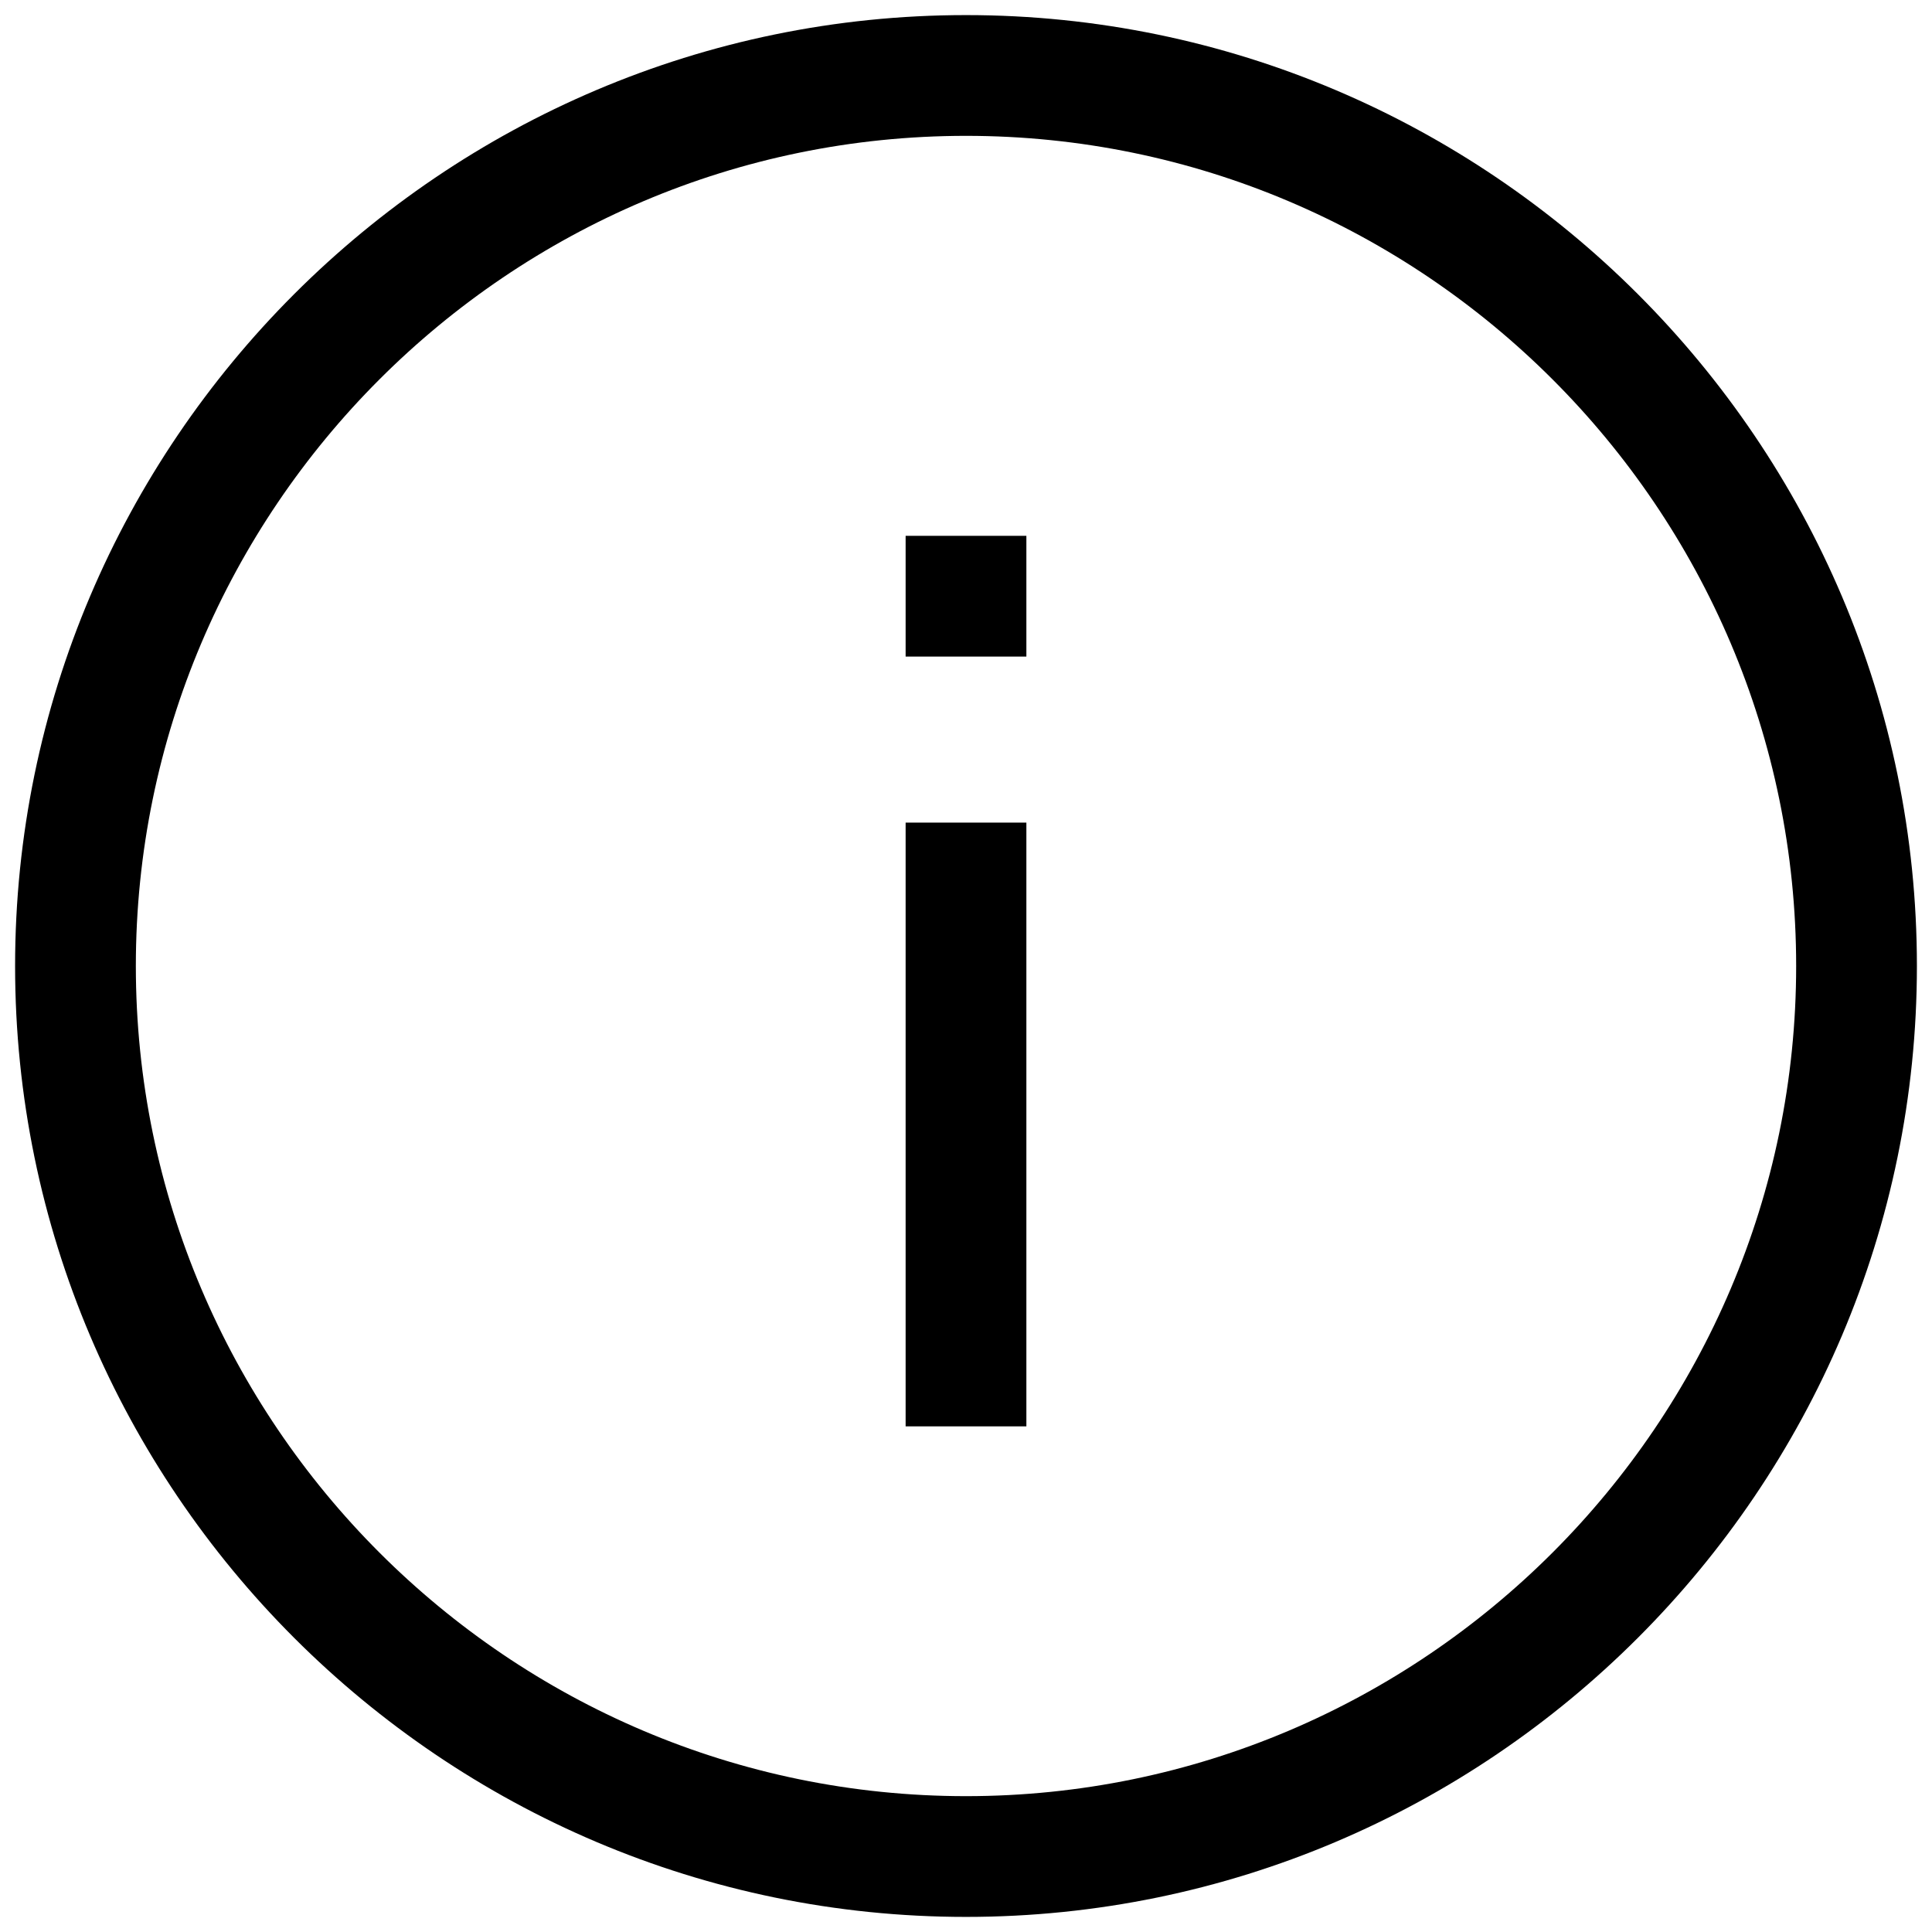
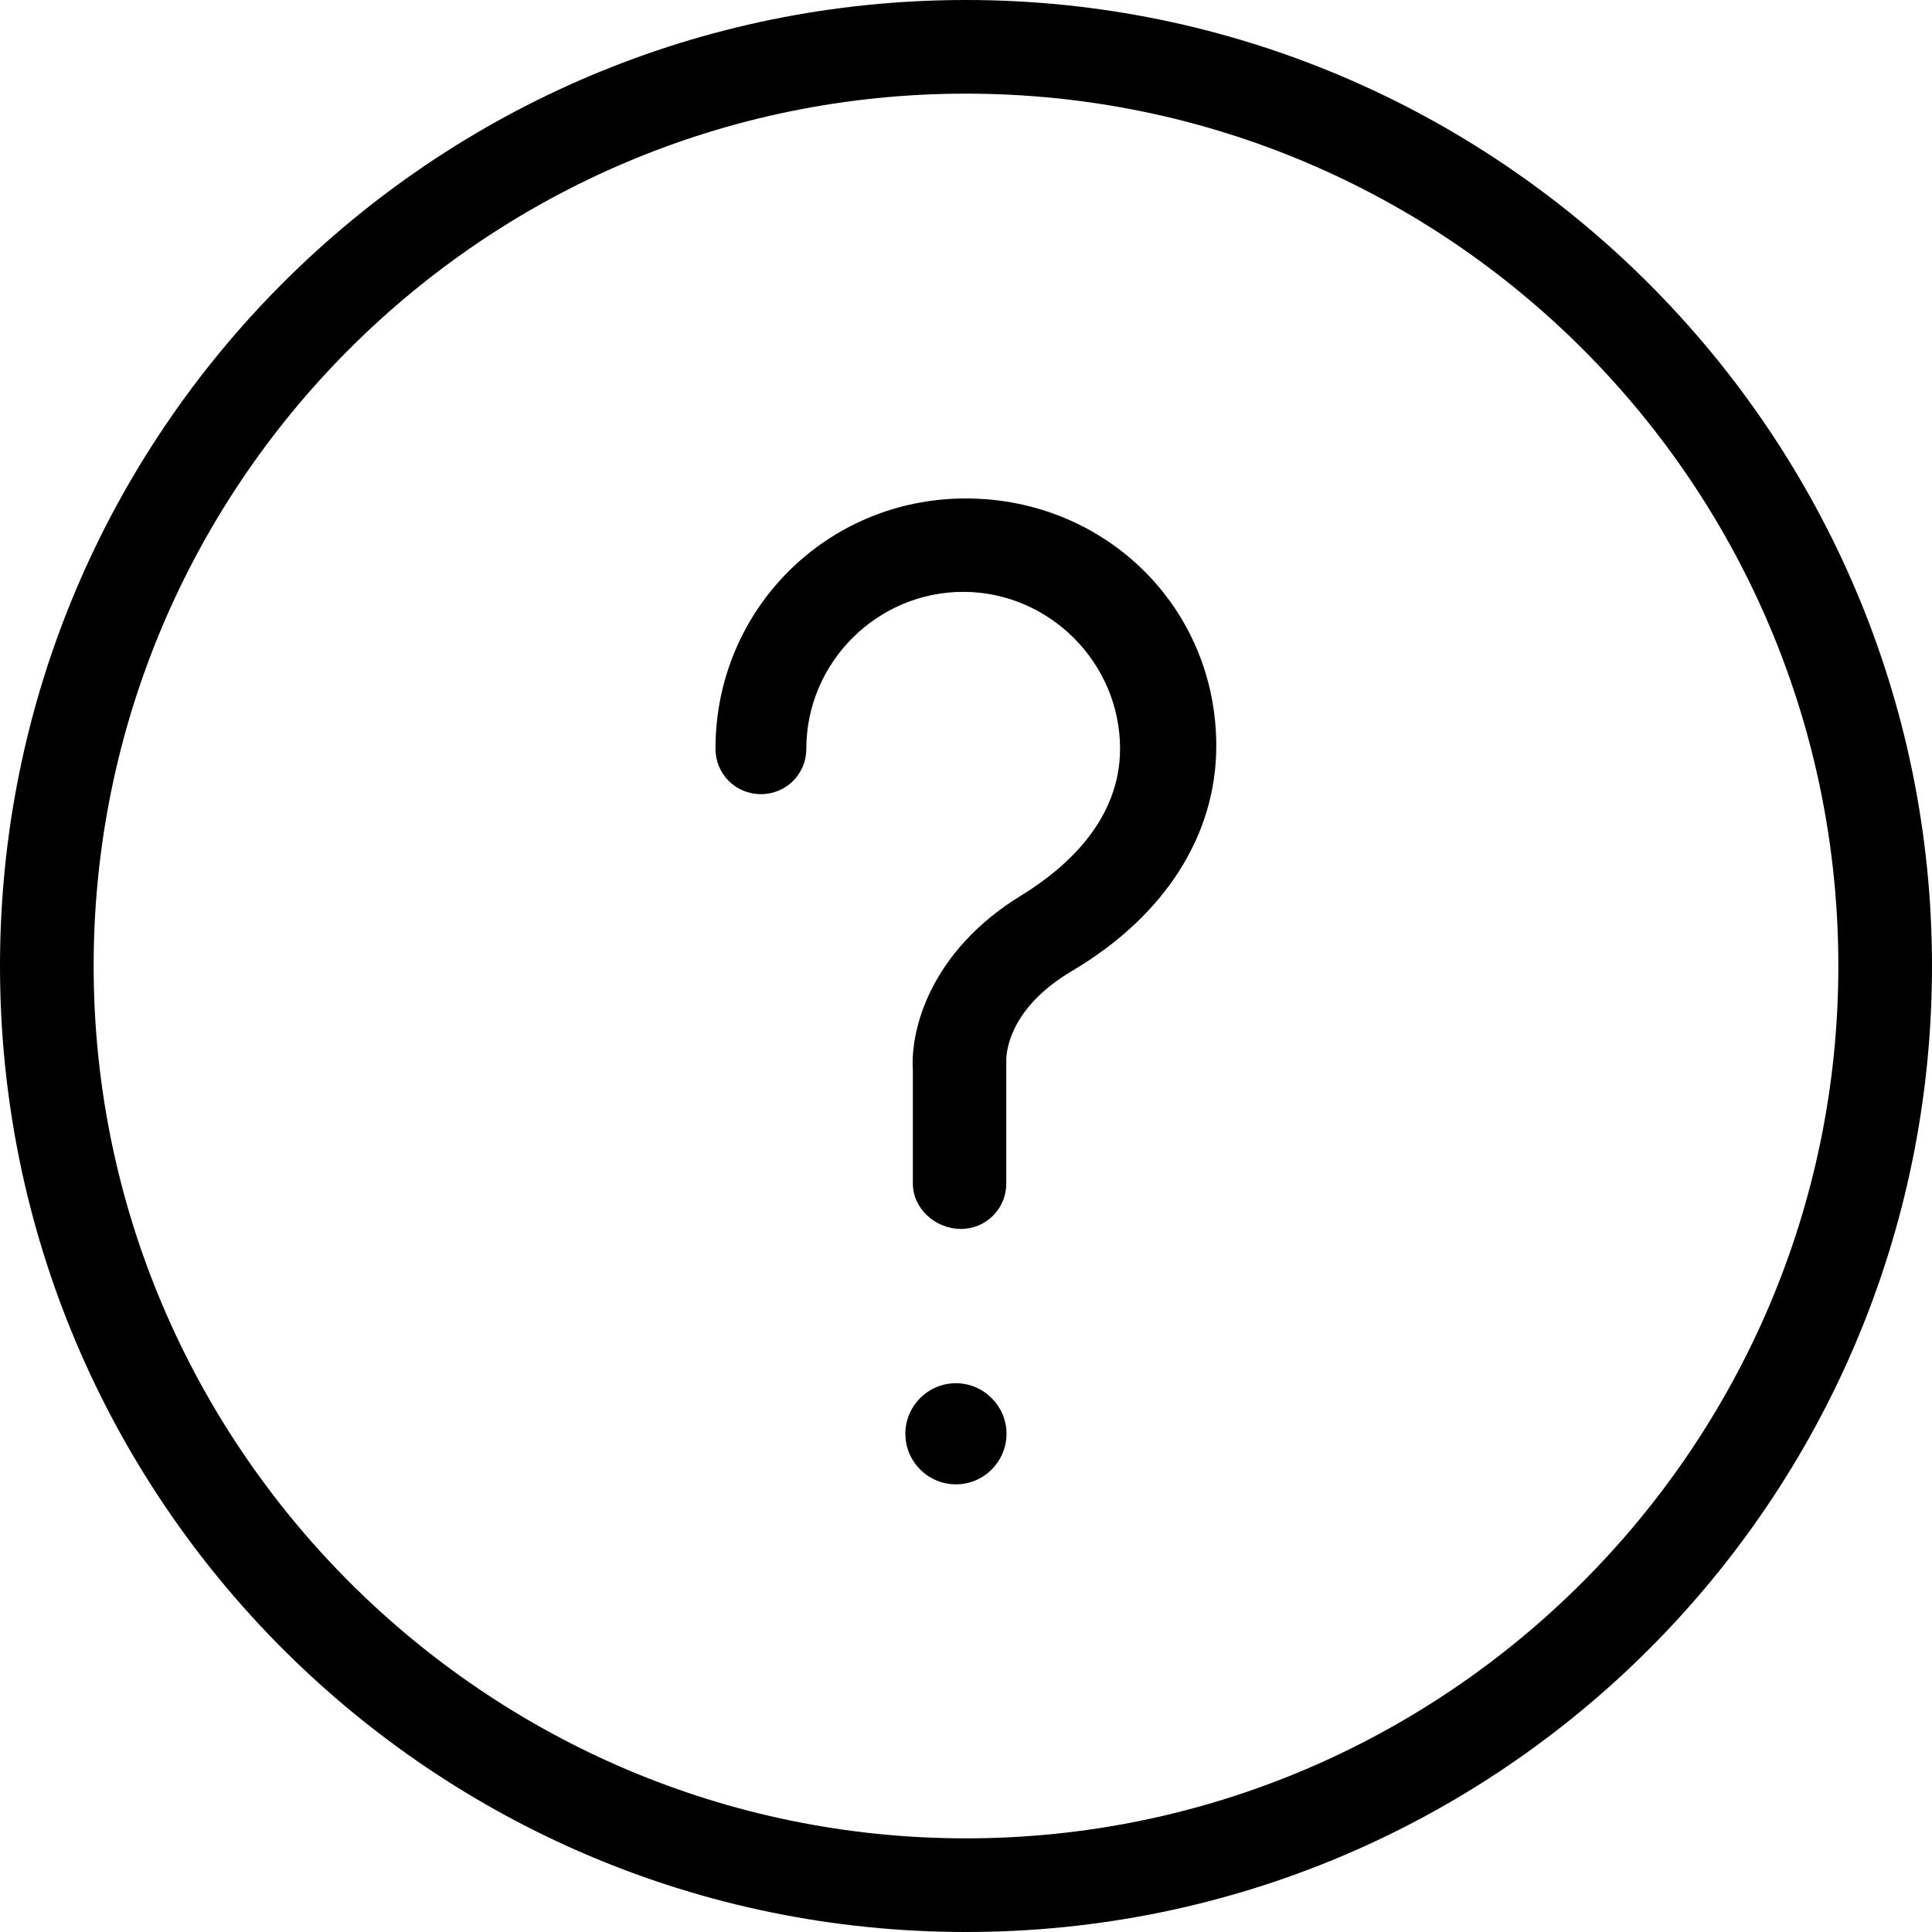
- <svg xmlns="http://www.w3.org/2000/svg" viewBox="0 0 128 128">
-   <path fill="currentColor" d="M64,1C29.3,1,1,29.3,1,64s28.3,63,63,63s63-28.3,63-63S98.7,1,64,1z M64,119C33.7,119,9,94.3,9,64S33.7,9,64,9   s55,24.7,55,55S94.3,119,64,119z" />
-   <rect fill="currentColor" height="40" width="8" x="60" y="54.5" />
-   <rect fill="currentColor" height="8" width="8" x="60" y="35.5" />
+ <svg xmlns="http://www.w3.org/2000/svg" viewBox="0 0 612.074 612.074">
+   <path fill="currentColor" d="M306.037,0C136.997,0,0,136.997,0,306.037s136.997,306.037,306.037,306.037s306.037-136.997,306.037-306.037   S474.261,0,306.037,0z M306.037,582.405c-152.203,0-276.368-124.165-276.368-276.368S153.019,29.669,306.037,29.669   s276.368,124.165,276.368,276.368S458.24,582.405,306.037,582.405z M318.869,454.234c0,8.827-7.195,16.021-16.021,16.021   c-8.827,0-16.021-7.195-16.021-16.021c0-8.827,7.195-16.021,16.021-16.021C311.6,438.213,318.869,445.408,318.869,454.234z    M385.328,236.315c0,28.037-16.021,53.701-45.69,71.28c-21.658,12.832-20.843,28.037-20.843,28.853c0,0,0,0.816,0,1.632v36.864   c0,8.011-6.379,14.39-14.39,14.39s-15.205-6.379-15.205-14.39v-36.048c-0.816-12.832,5.637-37.68,34.416-55.259   c14.39-8.827,31.227-24.032,31.227-46.432c0-27.221-22.4-49.696-49.696-49.696c-27.296,0-49.696,22.4-49.696,49.696   c0,8.011-6.379,14.39-14.39,14.39s-14.39-6.379-14.39-14.39c0-44.059,35.232-79.291,79.291-79.291S385.328,192.256,385.328,236.315   z" />
</svg>
